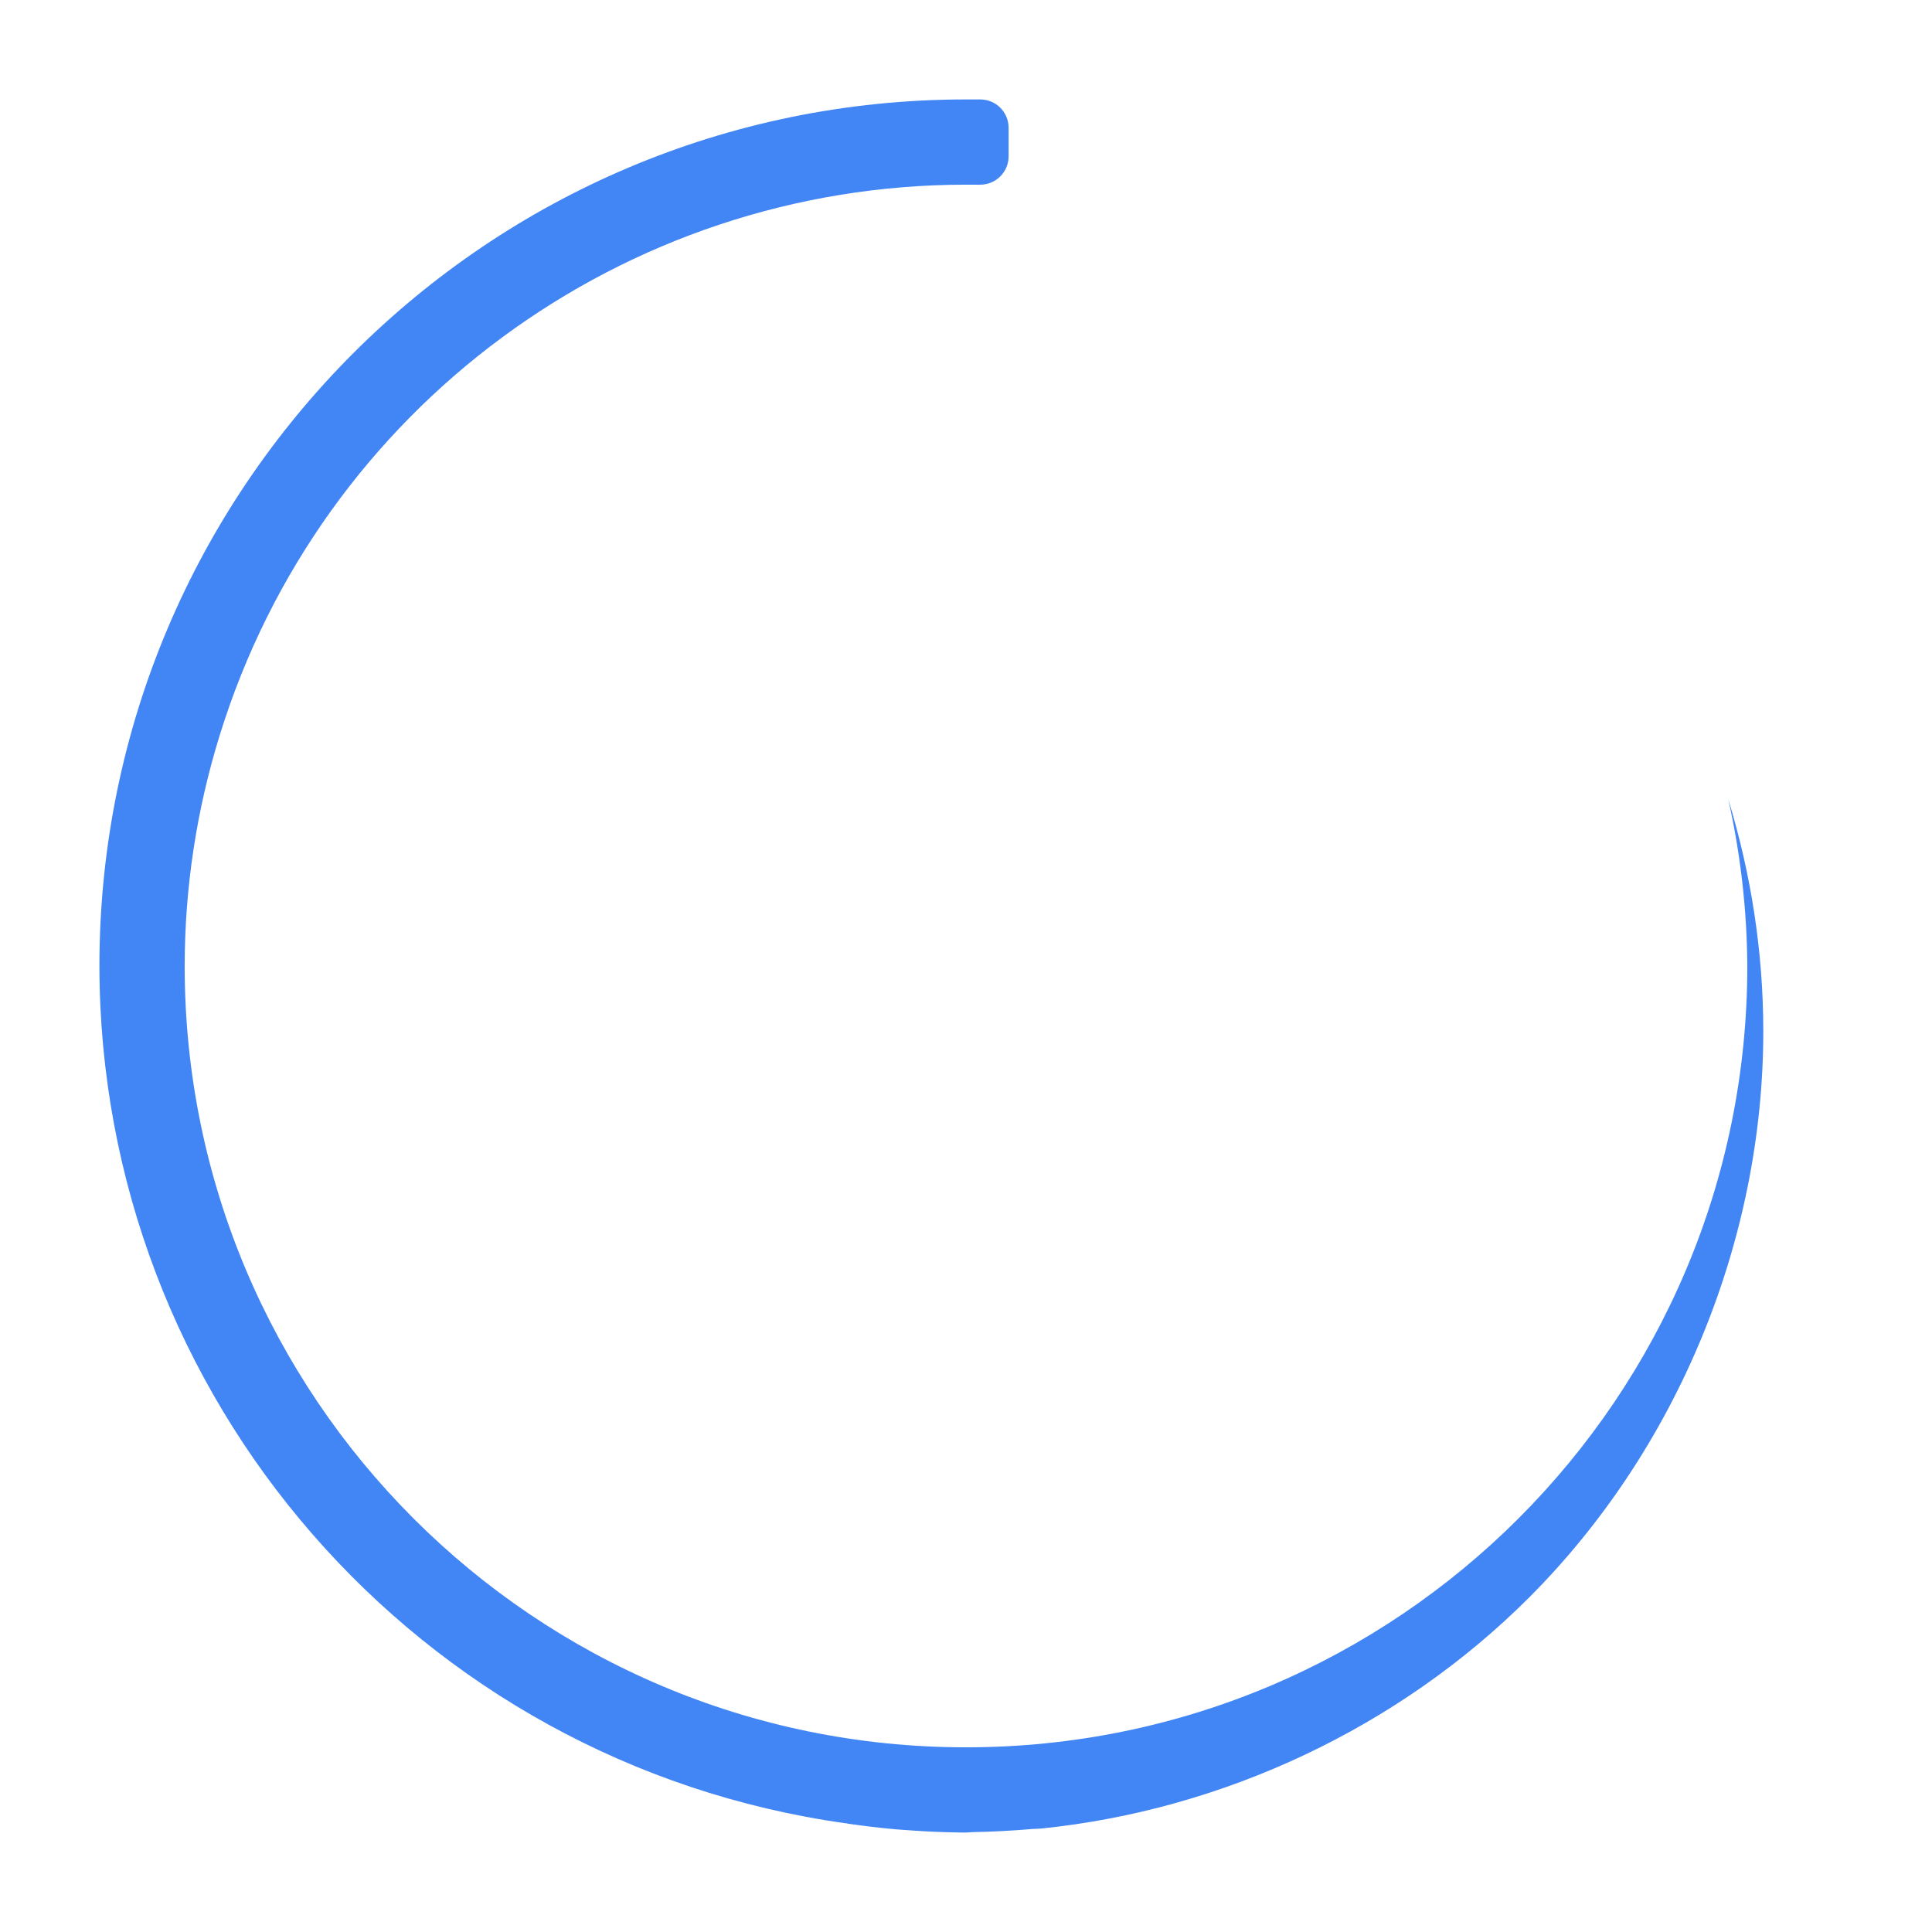
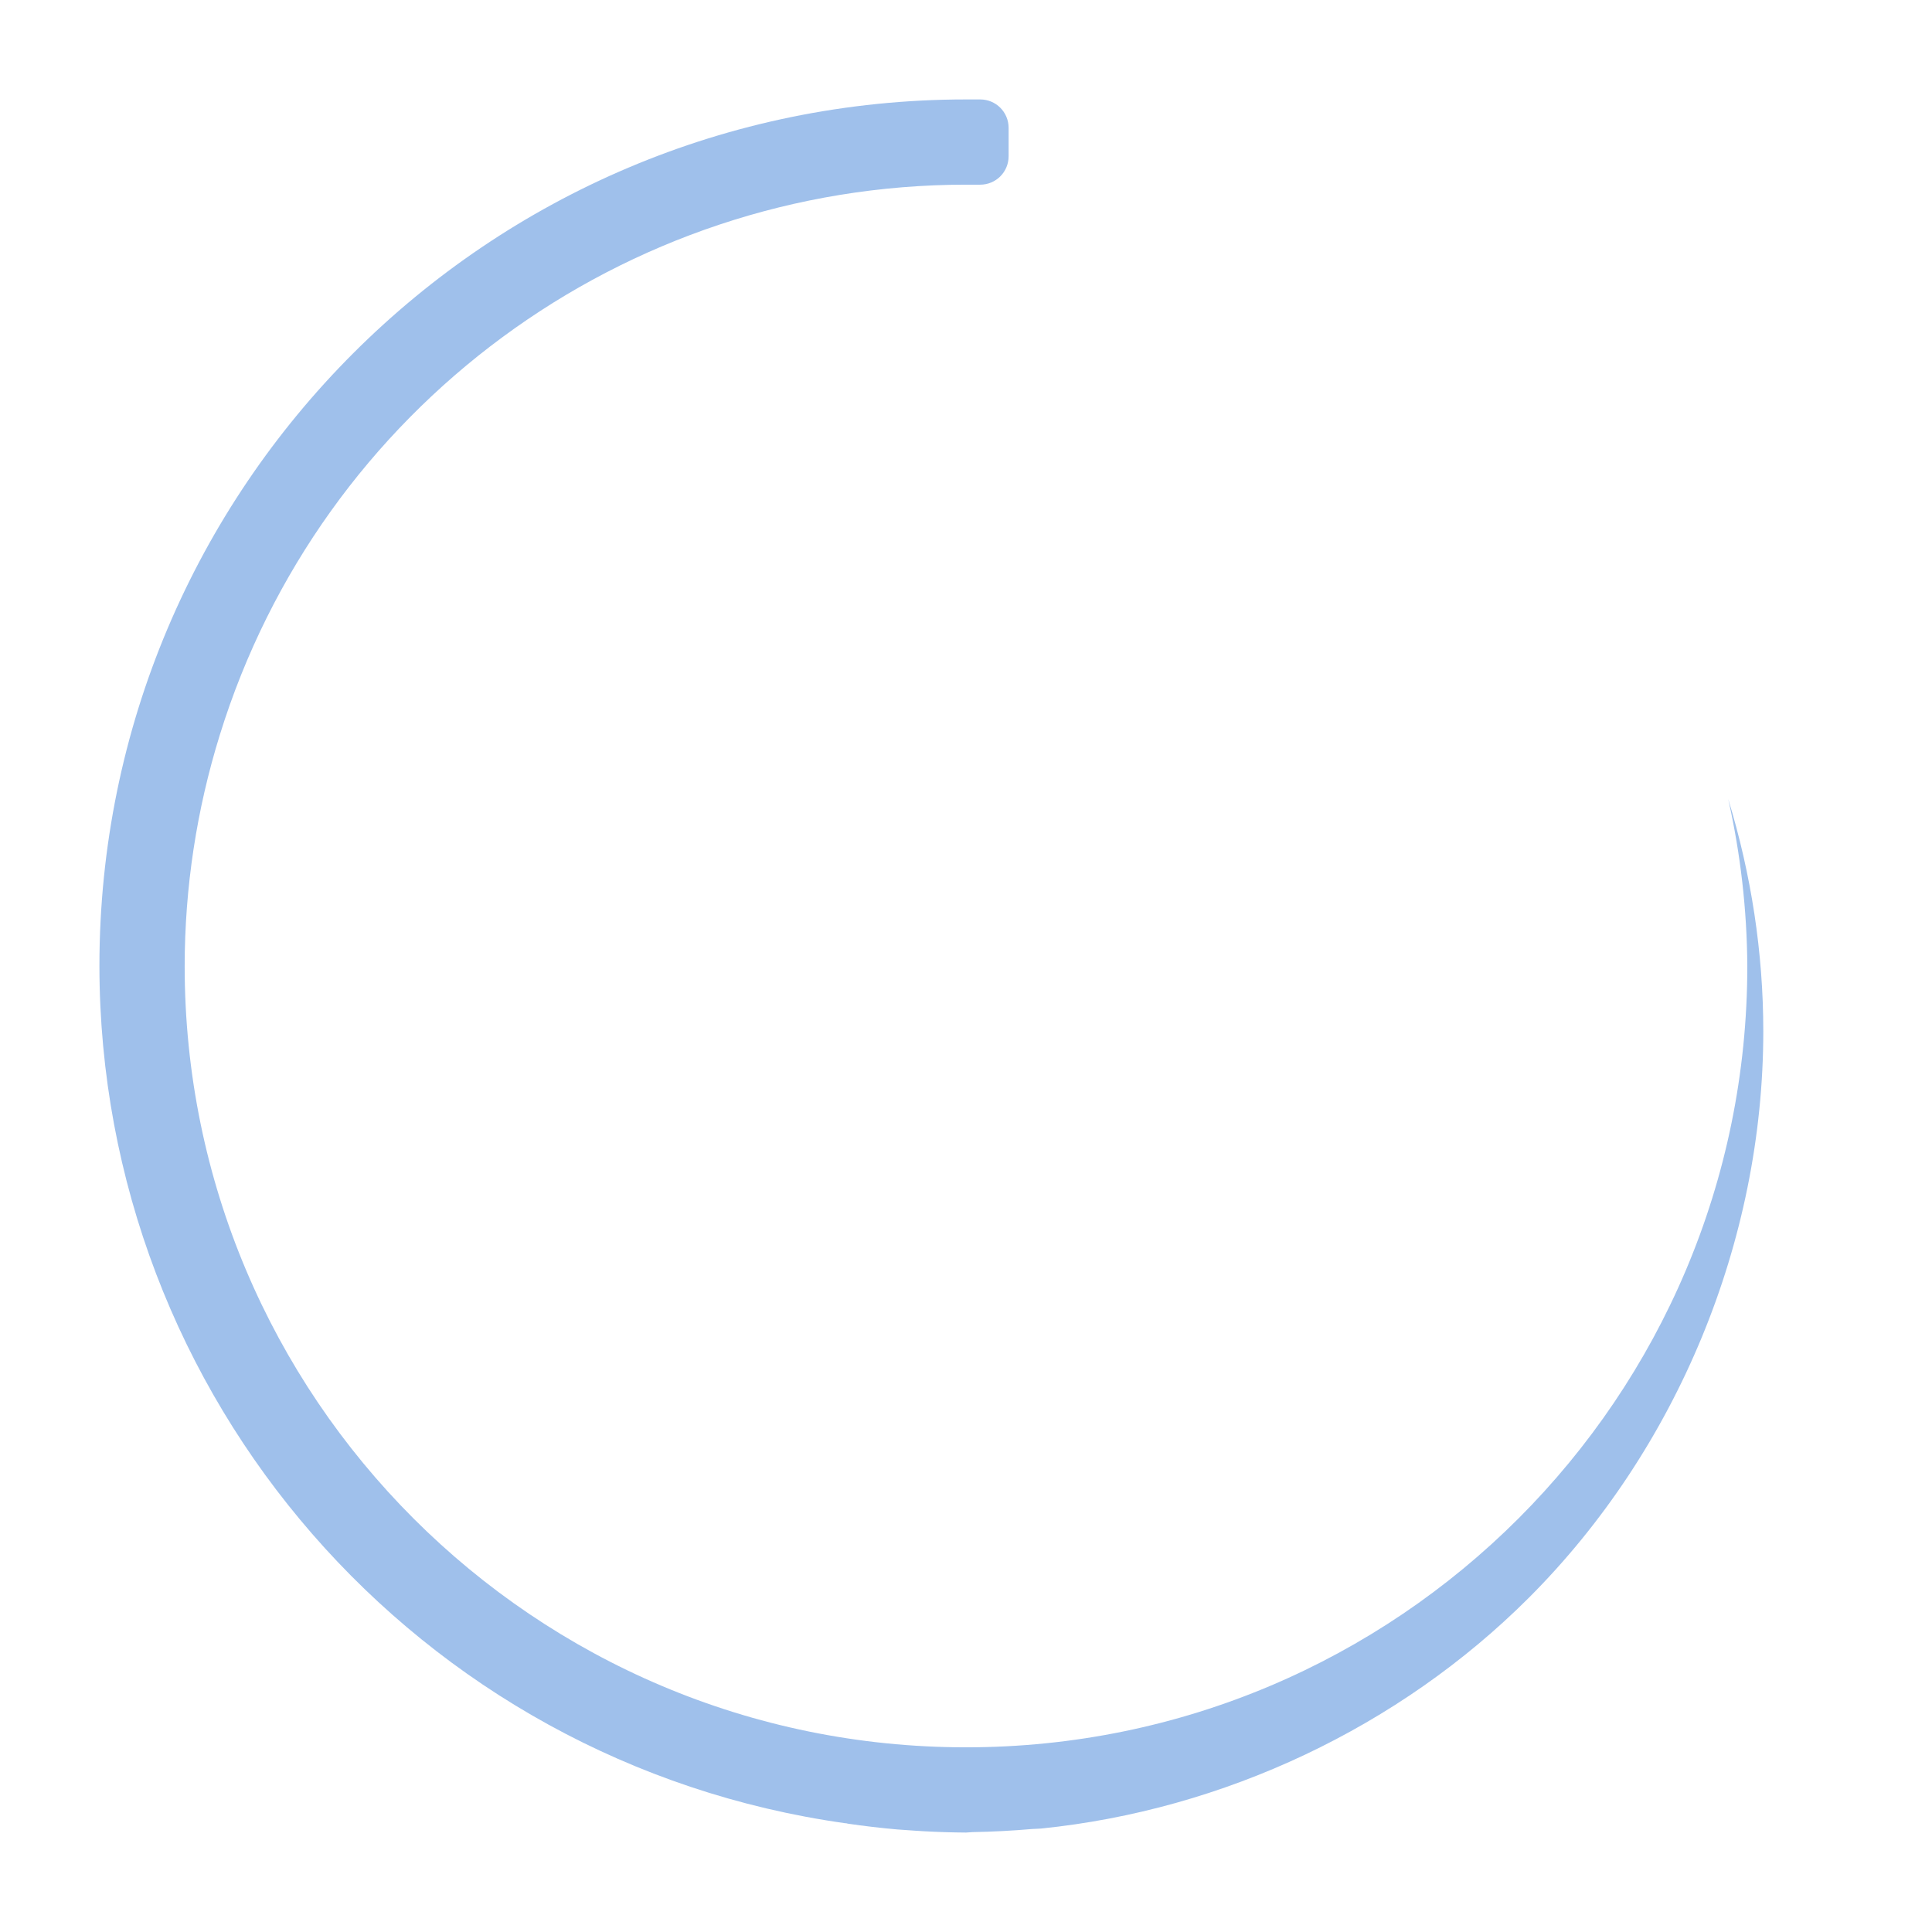
<svg xmlns="http://www.w3.org/2000/svg" width="136" height="136" version="1.1" viewBox="0 0 35.983 35.983" id="svg34">
  <defs id="defs3">
    <style id="current-color-scheme" type="text/css">.ColorScheme-Text {
        color:#31363b;
        stop-color:#31363b;
      }
      .ColorScheme-Background {
        color:#eff0f1;
        stop-color:#eff0f1;
      }
      .ColorScheme-Highlight {
        color:#3daee9;
        stop-color:#3daee9;
      }
      .ColorScheme-ViewText {
        color:#31363b;
        stop-color:#31363b;
      }
      .ColorScheme-ViewBackground {
        color:#fcfcfc;
        stop-color:#fcfcfc;
      }
      .ColorScheme-ViewHover {
        color:#93cee9;
        stop-color:#93cee9;
      }
      .ColorScheme-ViewFocus{
        color:#3daee9;
        stop-color:#3daee9;
      }
      .ColorScheme-ButtonText {
        color:#31363b;
        stop-color:#31363b;
      }
      .ColorScheme-ButtonBackground {
        color:#eff0f1;
        stop-color:#eff0f1;
      }
      .ColorScheme-ButtonHover {
        color:#93cee9;
        stop-color:#93cee9;
      }
      .ColorScheme-ButtonFocus{
        color:#3daee9;
        stop-color:#3daee9;
      }</style>
  </defs>
  <g id="stopped" transform="translate(0.52917,-249.37)">
    <rect style="fill:none" id="rect5" height="35.983" width="35.983" y="249.37" x="-42.863" />
    <g style="fill:#da4453" id="g13">
      <circle style="opacity:0.9" r="1.323" id="ellipse7" cy="38.365" cx="267.37" transform="rotate(90)" />
      <circle style="opacity:0.9" r="1.058" id="ellipse9" cy="11.377" cx="267.37" transform="rotate(90)" />
      <circle style="opacity:0.9" r="2.117" id="ellipse11" cy="24.871" cx="267.37" transform="rotate(90)" />
    </g>
  </g>
  <rect style="fill:#0000ff" height="3.704" width="3.704" y="35.99" x="2.3288727e-08" id="hint-rotation-angle" />
  <g transform="translate(-36.24783,-249.37)" id="busywidget">
    <rect style="fill:none" id="rect17" height="35.983" width="35.983" y="249.37" x="36.248" />
-     <path style="color:#3daee9;fill:#4285f4;fill-opacity:1" id="path19" d="m 207,7 a 61,61 0 0 0 -61,61 61,61 0 0 0 52.5,60.344 61,61 0 0 0 0.062,0 61,61 0 0 0 0.125,0.031 61,61 0 0 0 3.469,0.406 61,61 0 0 0 1.344,0.094 61,61 0 0 0 0.031,0 c 0.157,0.009 0.312,0.023 0.469,0.031 a 61,61 0 0 0 3,0.094 c 0.156,-7.2e-4 0.313,-0.029 0.469,-0.031 a 61,61 0 0 0 4.188,-0.219 c 0.208,-0.019 0.417,-0.01 0.625,-0.031 12.838,-1.306 25.212,-7.118 34.344,-16.25 10.437,-10.437 16.5,-25.115 16.5,-39.875 0,-5.535 -0.85,-11.053 -2.469,-16.344 a 55,55 0 0 1 1.344,11.75 55,55 0 0 1 -55,55 55,55 0 0 1 -55,-55 55,55 0 0 1 2.469,-16.25 55,55 0 0 1 52.531,-38.75 h 1 c 1.108,0 2,-0.892 2,-2 v -2 c 0,-1.108 -0.892,-2 -2,-2 h -1 z" transform="matrix(0.26458,0,0,0.26458,-0.52917,249.37)" class="ColorScheme-Highlight" />
+     <path style="color:#3daee9;fill:#9fc0eb;fill-opacity:1" id="path19" d="m 207,7 a 61,61 0 0 0 -61,61 61,61 0 0 0 52.5,60.344 61,61 0 0 0 0.062,0 61,61 0 0 0 0.125,0.031 61,61 0 0 0 3.469,0.406 61,61 0 0 0 1.344,0.094 61,61 0 0 0 0.031,0 c 0.157,0.009 0.312,0.023 0.469,0.031 a 61,61 0 0 0 3,0.094 c 0.156,-7.2e-4 0.313,-0.029 0.469,-0.031 a 61,61 0 0 0 4.188,-0.219 c 0.208,-0.019 0.417,-0.01 0.625,-0.031 12.838,-1.306 25.212,-7.118 34.344,-16.25 10.437,-10.437 16.5,-25.115 16.5,-39.875 0,-5.535 -0.85,-11.053 -2.469,-16.344 a 55,55 0 0 1 1.344,11.75 55,55 0 0 1 -55,55 55,55 0 0 1 -55,-55 55,55 0 0 1 2.469,-16.25 55,55 0 0 1 52.531,-38.75 h 1 c 1.108,0 2,-0.892 2,-2 v -2 c 0,-1.108 -0.892,-2 -2,-2 h -1 z" transform="matrix(0.26458,0,0,0.26458,-0.52917,249.37)" class="ColorScheme-Highlight" />
  </g>
  <g id="22-22-busywidget" transform="translate(0.52917,-249.37)">
    <rect style="fill:none" id="rect22" height="5.821" width="5.821" y="279.54" x="51.329" />
-     <path style="color:#3daee9;fill:#4285f4" id="path24" d="m 206.91,115 c -5.683,0 -9.906,4.763 -9.906,10 0,5.111 3.86,9.242 8.531,9.906 0.007,10e-4 0.025,-0.001 0.031,0 0.187,0.026 0.374,0.046 0.562,0.062 0.073,0.008 0.115,-0.004 0.188,0 h 0.031 c 0.025,0.002 0.037,0 0.062,0 0.162,0.008 0.338,0.031 0.5,0.031 0.025,-1.1e-4 0.037,0 0.062,0 0.227,-0.003 0.462,-0.012 0.688,-0.031 0.034,-0.003 0.06,0.002 0.094,0 2.083,-0.214 4.081,-1.19 5.562,-2.688 2.291,-2.856 2.424,-5.293 1.424,-9.293 1.228,5.247 -2.453,9.872 -7.862,10.01 -4.25,0 -7.875,-3.588 -7.875,-7.999 0.068,-4.851 4,-7.989 7.937,-8.007 h 0.156 c 0.168,0 0.315,-0.154 0.312,-0.324 -0.006,-0.368 -0.022,-0.98 -0.031,-1.326 -0.005,-0.181 -0.133,-0.344 -0.312,-0.344 z" transform="matrix(0.26458,0,0,0.26458,-0.52917,249.37)" class="ColorScheme-Highlight" />
+     <path style="color:#3daee9;fill:#9fc0eb;fill-opacity:1" id="path24" d="m 206.91,115 c -5.683,0 -9.906,4.763 -9.906,10 0,5.111 3.86,9.242 8.531,9.906 0.007,10e-4 0.025,-0.001 0.031,0 0.187,0.026 0.374,0.046 0.562,0.062 0.073,0.008 0.115,-0.004 0.188,0 h 0.031 c 0.025,0.002 0.037,0 0.062,0 0.162,0.008 0.338,0.031 0.5,0.031 0.025,-1.1e-4 0.037,0 0.062,0 0.227,-0.003 0.462,-0.012 0.688,-0.031 0.034,-0.003 0.06,0.002 0.094,0 2.083,-0.214 4.081,-1.19 5.562,-2.688 2.291,-2.856 2.424,-5.293 1.424,-9.293 1.228,5.247 -2.453,9.872 -7.862,10.01 -4.25,0 -7.875,-3.588 -7.875,-7.999 0.068,-4.851 4,-7.989 7.937,-8.007 h 0.156 c 0.168,0 0.315,-0.154 0.312,-0.324 -0.006,-0.368 -0.022,-0.98 -0.031,-1.326 -0.005,-0.181 -0.133,-0.344 -0.312,-0.344 z" transform="matrix(0.26458,0,0,0.26458,-0.52917,249.37)" class="ColorScheme-Highlight" />
  </g>
  <g id="16-16-busywidget" transform="translate(0.52917,-249.37)">
    <rect style="fill:none" id="rect27" height="4.233" width="4.233" y="281.12" x="58.473" />
-     <path style="color:#3daee9;fill:#4285f4" id="path29" d="m 60.576,281.38 c -1.055,0 -1.839,0.884 -1.839,1.856 0,0.949 0.717,1.716 1.584,1.839 0.001,1.8e-4 0.004,-1.8e-4 0.006,0 0.035,0.005 0.069,0.008 0.104,0.011 0.013,9.5e-4 0.021,-7.1e-4 0.035,0 h 0.006 c 0.005,3.7e-4 0.007,0 0.012,0 0.03,9.5e-4 0.063,0.006 0.093,0.006 0.005,-10e-6 0.007,0 0.012,0 0.042,-5.5e-4 0.086,-0.002 0.128,-0.006 0.006,-5.5e-4 0.011,3.7e-4 0.017,0 0.387,-0.04 0.758,-0.221 1.033,-0.499 0.425,-0.53 0.45,-0.982 0.264,-1.725 0.228,0.974 -0.455,1.833 -1.459,1.858 -0.789,0 -1.462,-0.666 -1.462,-1.485 0.013,-0.901 0.742,-1.483 1.473,-1.486 h 0.029 c 0.031,0 0.059,-0.029 0.058,-0.06 -0.001,-0.068 -0.004,-0.182 -0.006,-0.246 -9.11e-4,-0.034 -0.025,-0.064 -0.058,-0.064 z" class="ColorScheme-Highlight" />
+     <path style="color:#3daee9;fill:#9fc0eb;fill-opacity:1" id="path29" d="m 60.576,281.38 c -1.055,0 -1.839,0.884 -1.839,1.856 0,0.949 0.717,1.716 1.584,1.839 0.001,1.8e-4 0.004,-1.8e-4 0.006,0 0.035,0.005 0.069,0.008 0.104,0.011 0.013,9.5e-4 0.021,-7.1e-4 0.035,0 h 0.006 c 0.005,3.7e-4 0.007,0 0.012,0 0.03,9.5e-4 0.063,0.006 0.093,0.006 0.005,-10e-6 0.007,0 0.012,0 0.042,-5.5e-4 0.086,-0.002 0.128,-0.006 0.006,-5.5e-4 0.011,3.7e-4 0.017,0 0.387,-0.04 0.758,-0.221 1.033,-0.499 0.425,-0.53 0.45,-0.982 0.264,-1.725 0.228,0.974 -0.455,1.833 -1.459,1.858 -0.789,0 -1.462,-0.666 -1.462,-1.485 0.013,-0.901 0.742,-1.483 1.473,-1.486 h 0.029 c 0.031,0 0.059,-0.029 0.058,-0.06 -0.001,-0.068 -0.004,-0.182 -0.006,-0.246 -9.11e-4,-0.034 -0.025,-0.064 -0.058,-0.064 z" class="ColorScheme-Highlight" />
  </g>
</svg>
